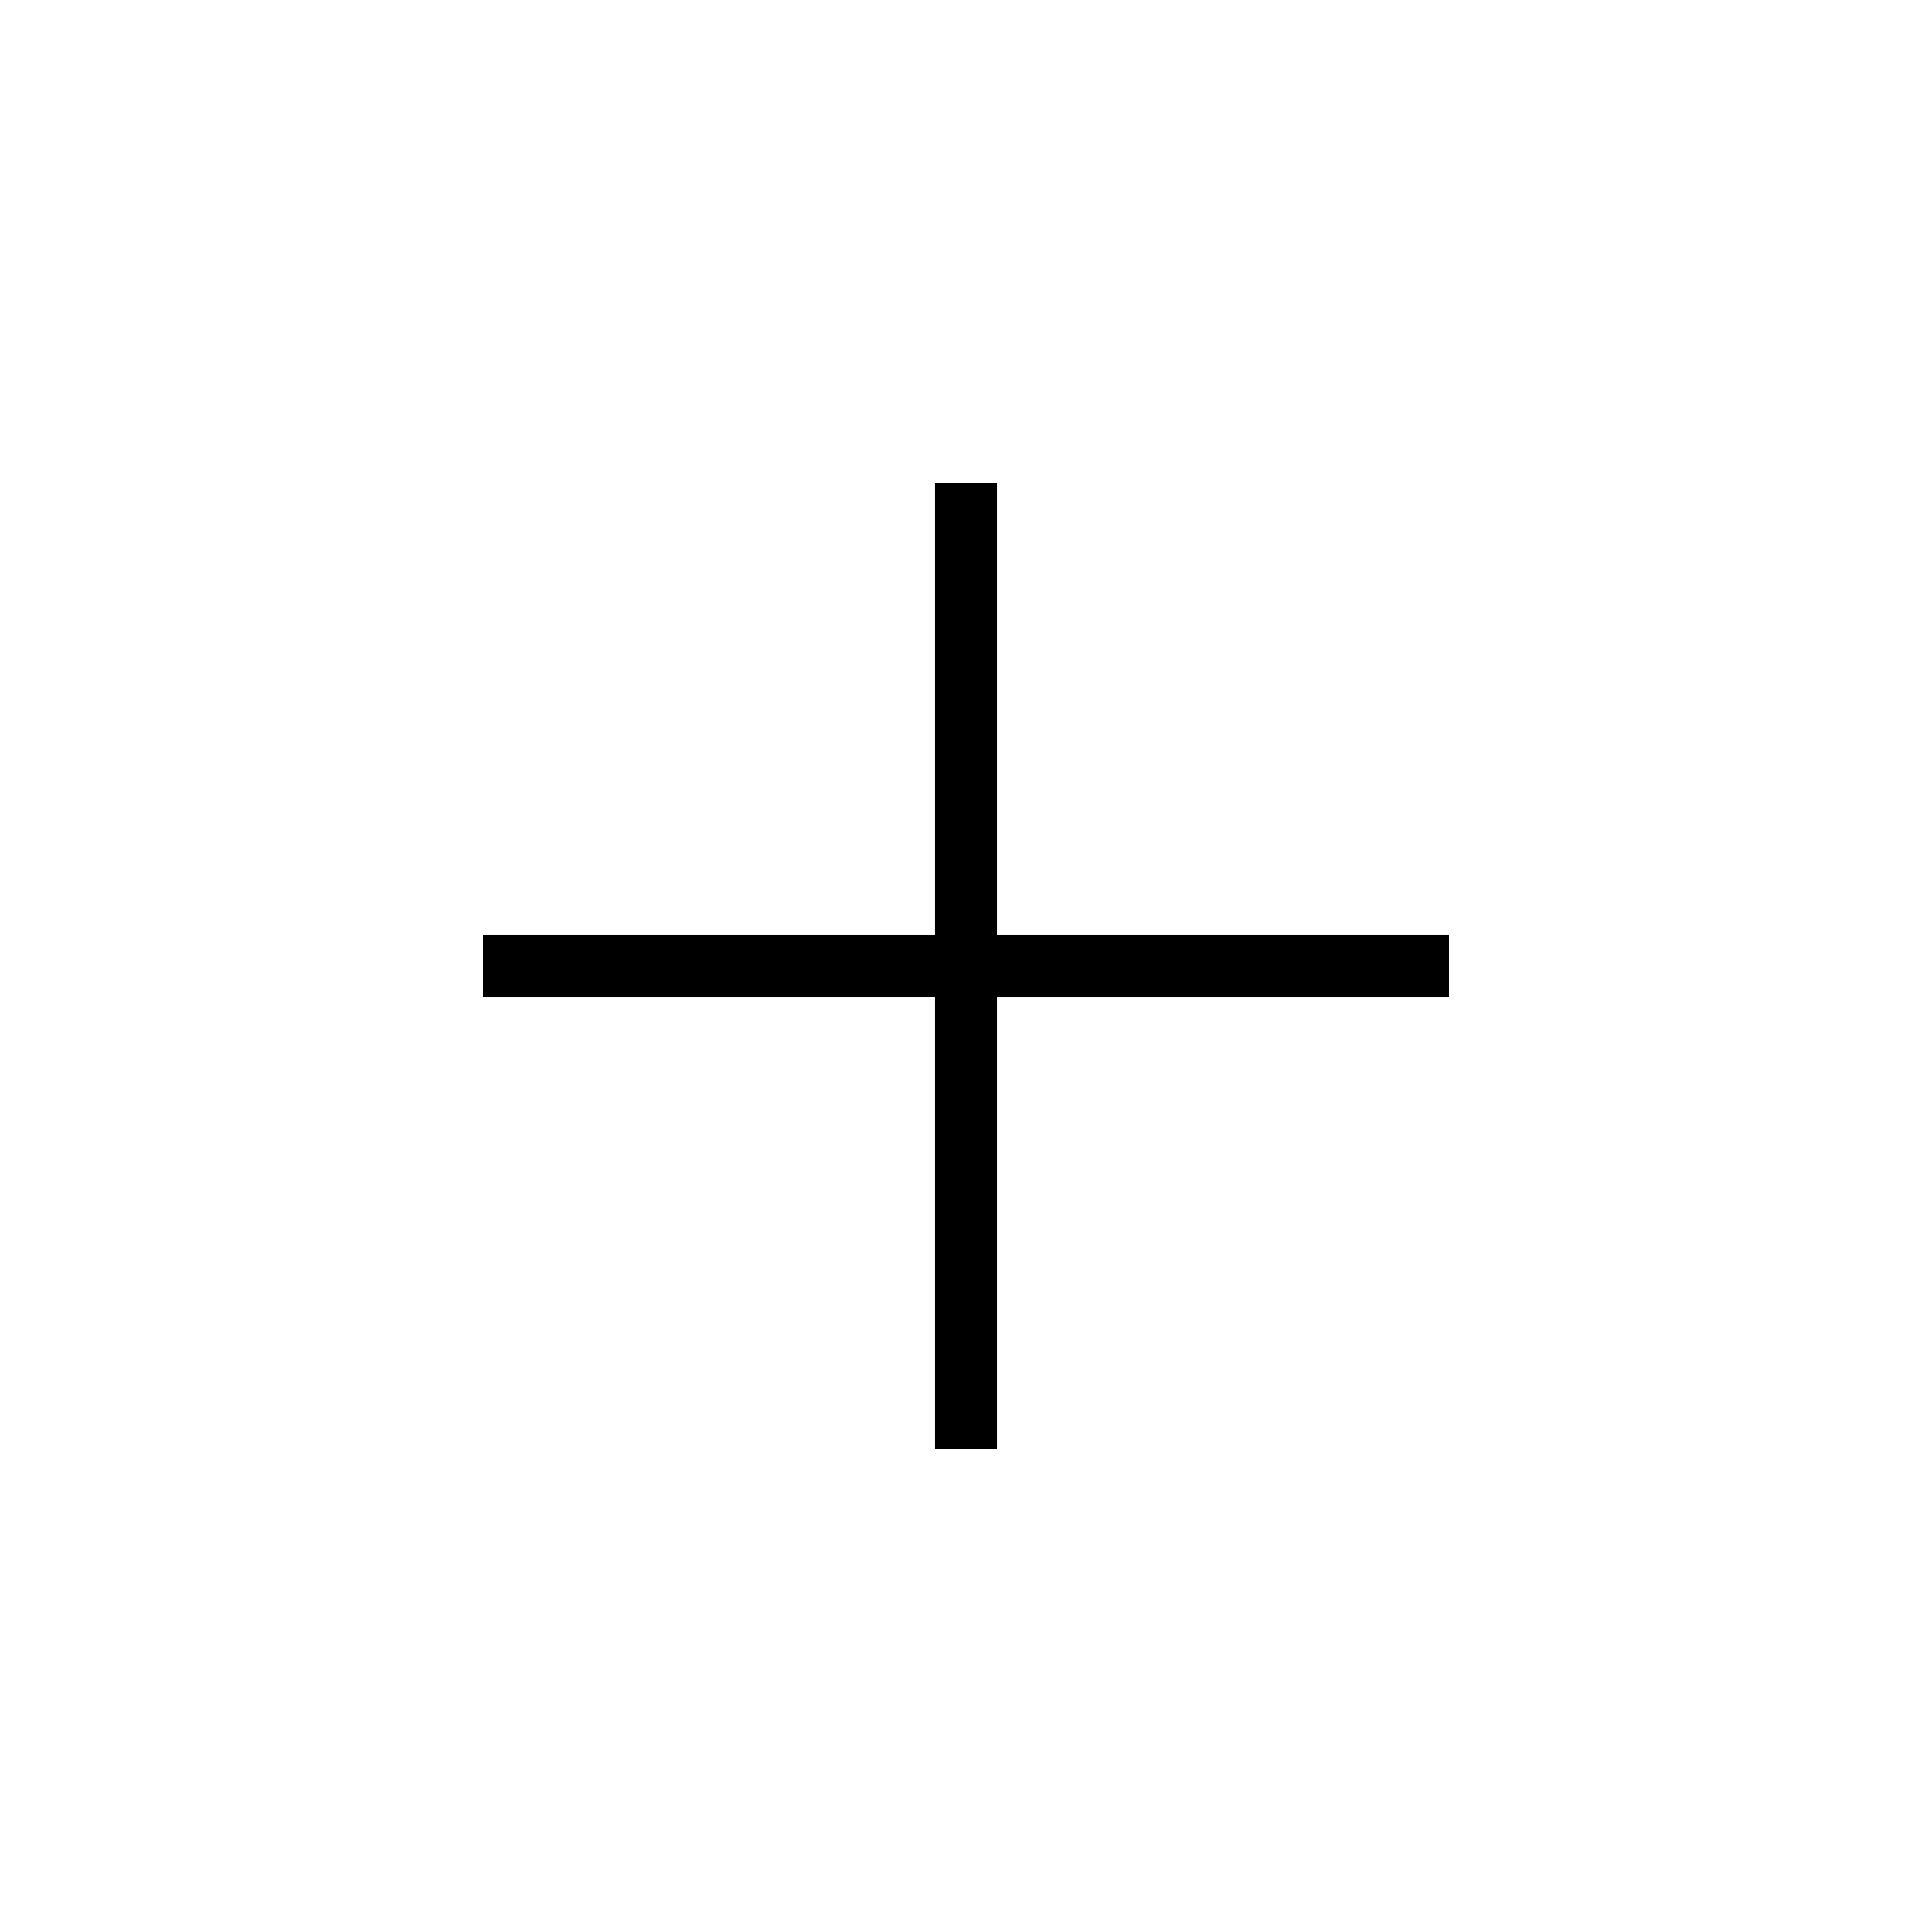
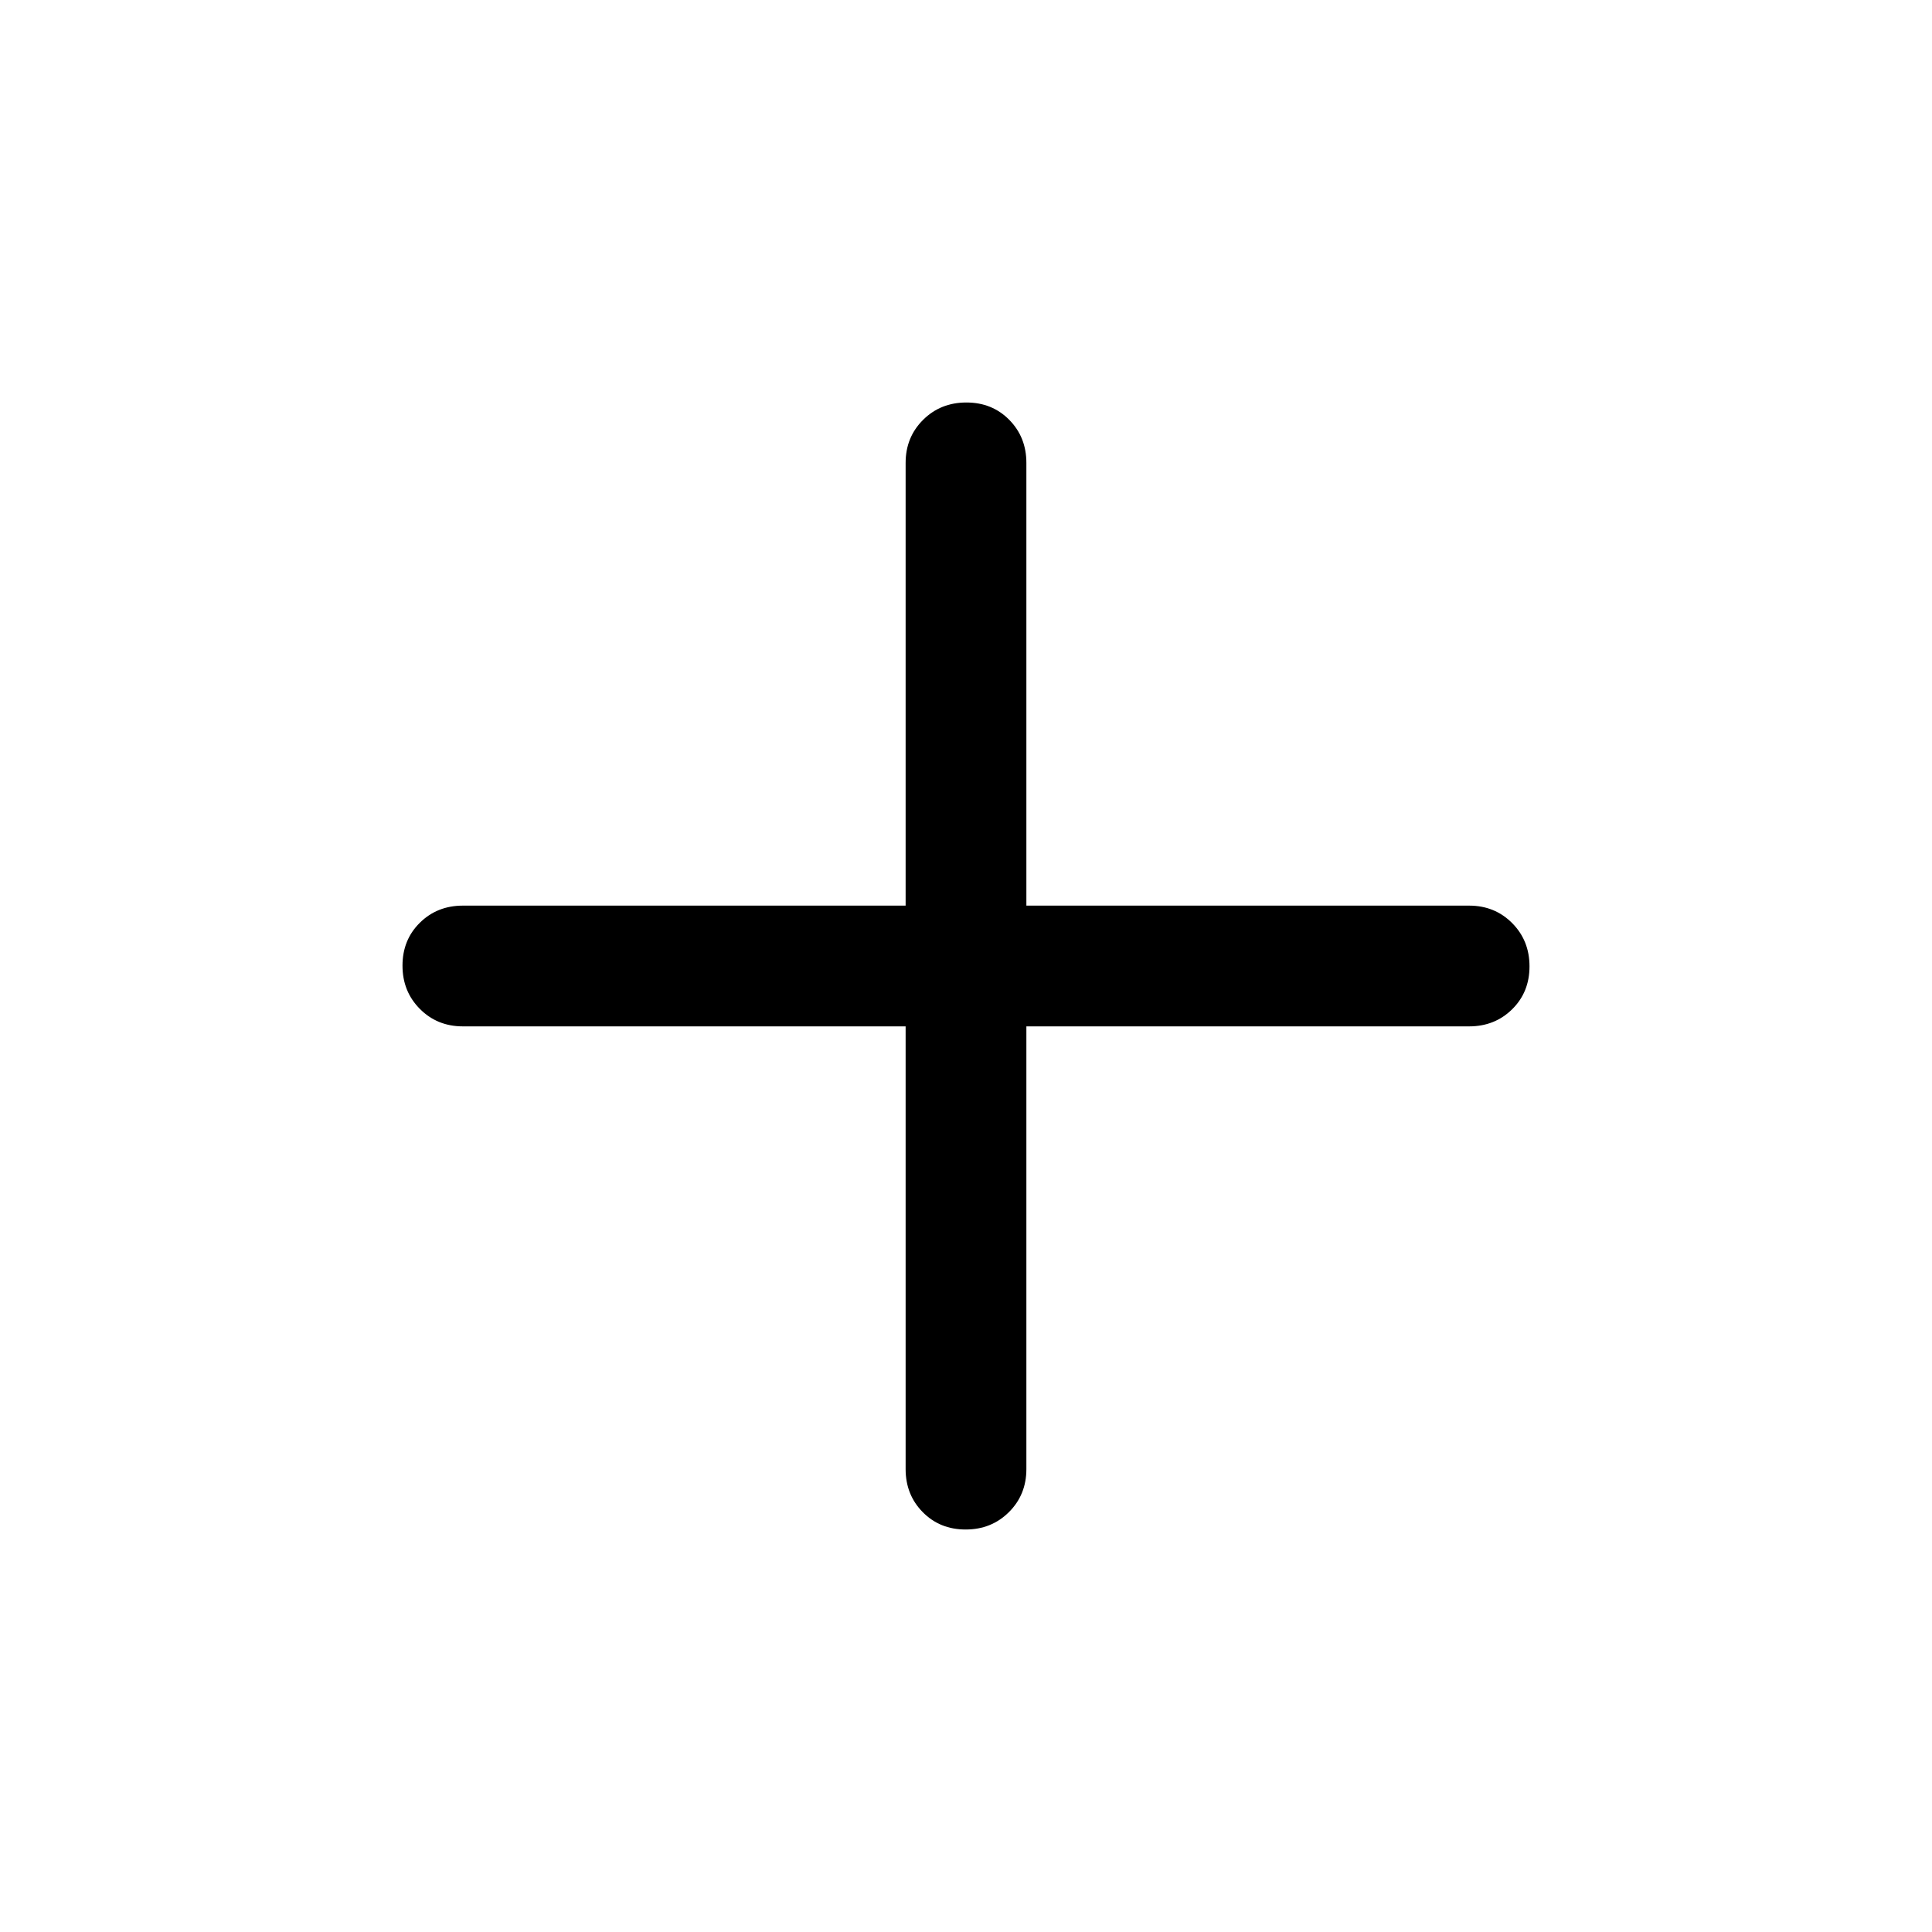
<svg xmlns="http://www.w3.org/2000/svg" height="48px" viewBox="0 -960 960 960" width="48px" fill="#000000">
-   <path d="M464.62-464.62H240v-30.76h224.62V-720h30.76v224.62H720v30.76H495.38V-240h-30.76v-224.62Z" />
+   <path d="M450-450H230q-12.75 0-21.37-8.68-8.63-8.67-8.63-21.5 0-12.82 8.63-21.32 8.62-8.5 21.37-8.5h220v-220q0-12.75 8.68-21.38 8.67-8.62 21.5-8.62 12.82 0 21.32 8.62 8.5 8.63 8.5 21.38v220h220q12.75 0 21.38 8.68 8.62 8.67 8.62 21.5 0 12.82-8.62 21.32-8.63 8.5-21.38 8.5H510v220q0 12.75-8.68 21.37-8.67 8.63-21.5 8.63-12.82 0-21.32-8.63-8.5-8.62-8.5-21.37v-220Z" />
</svg>
